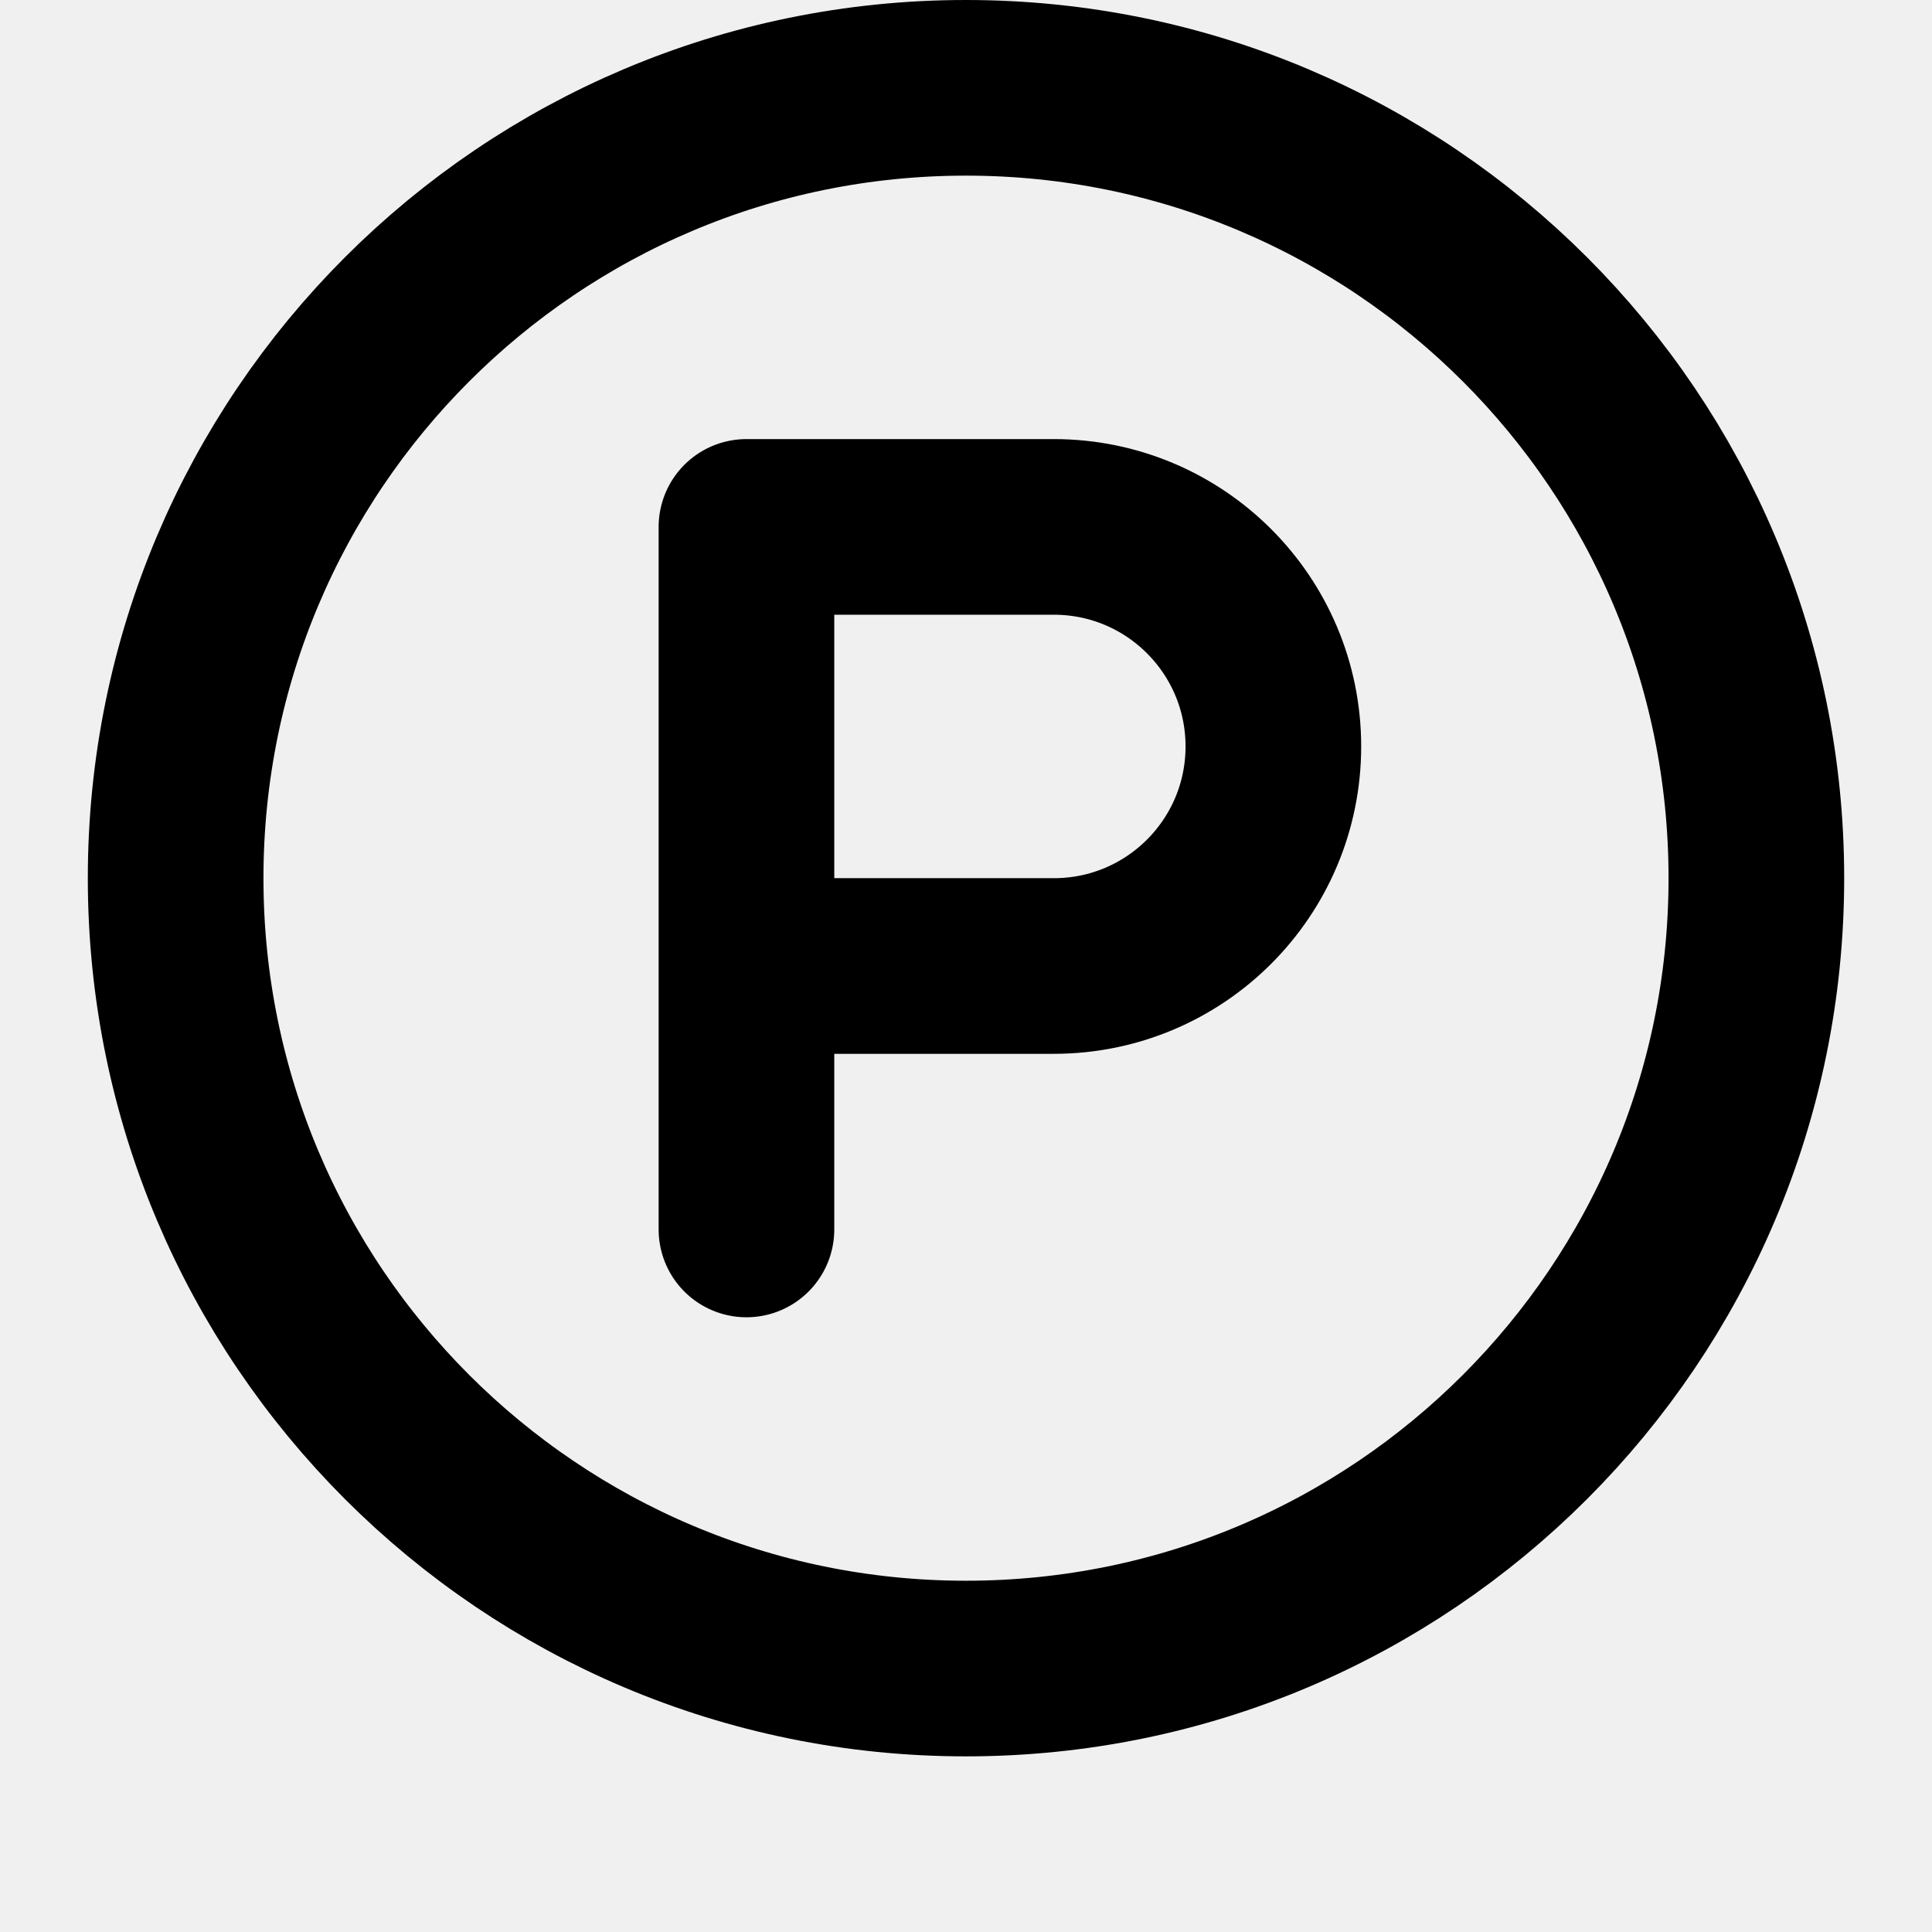
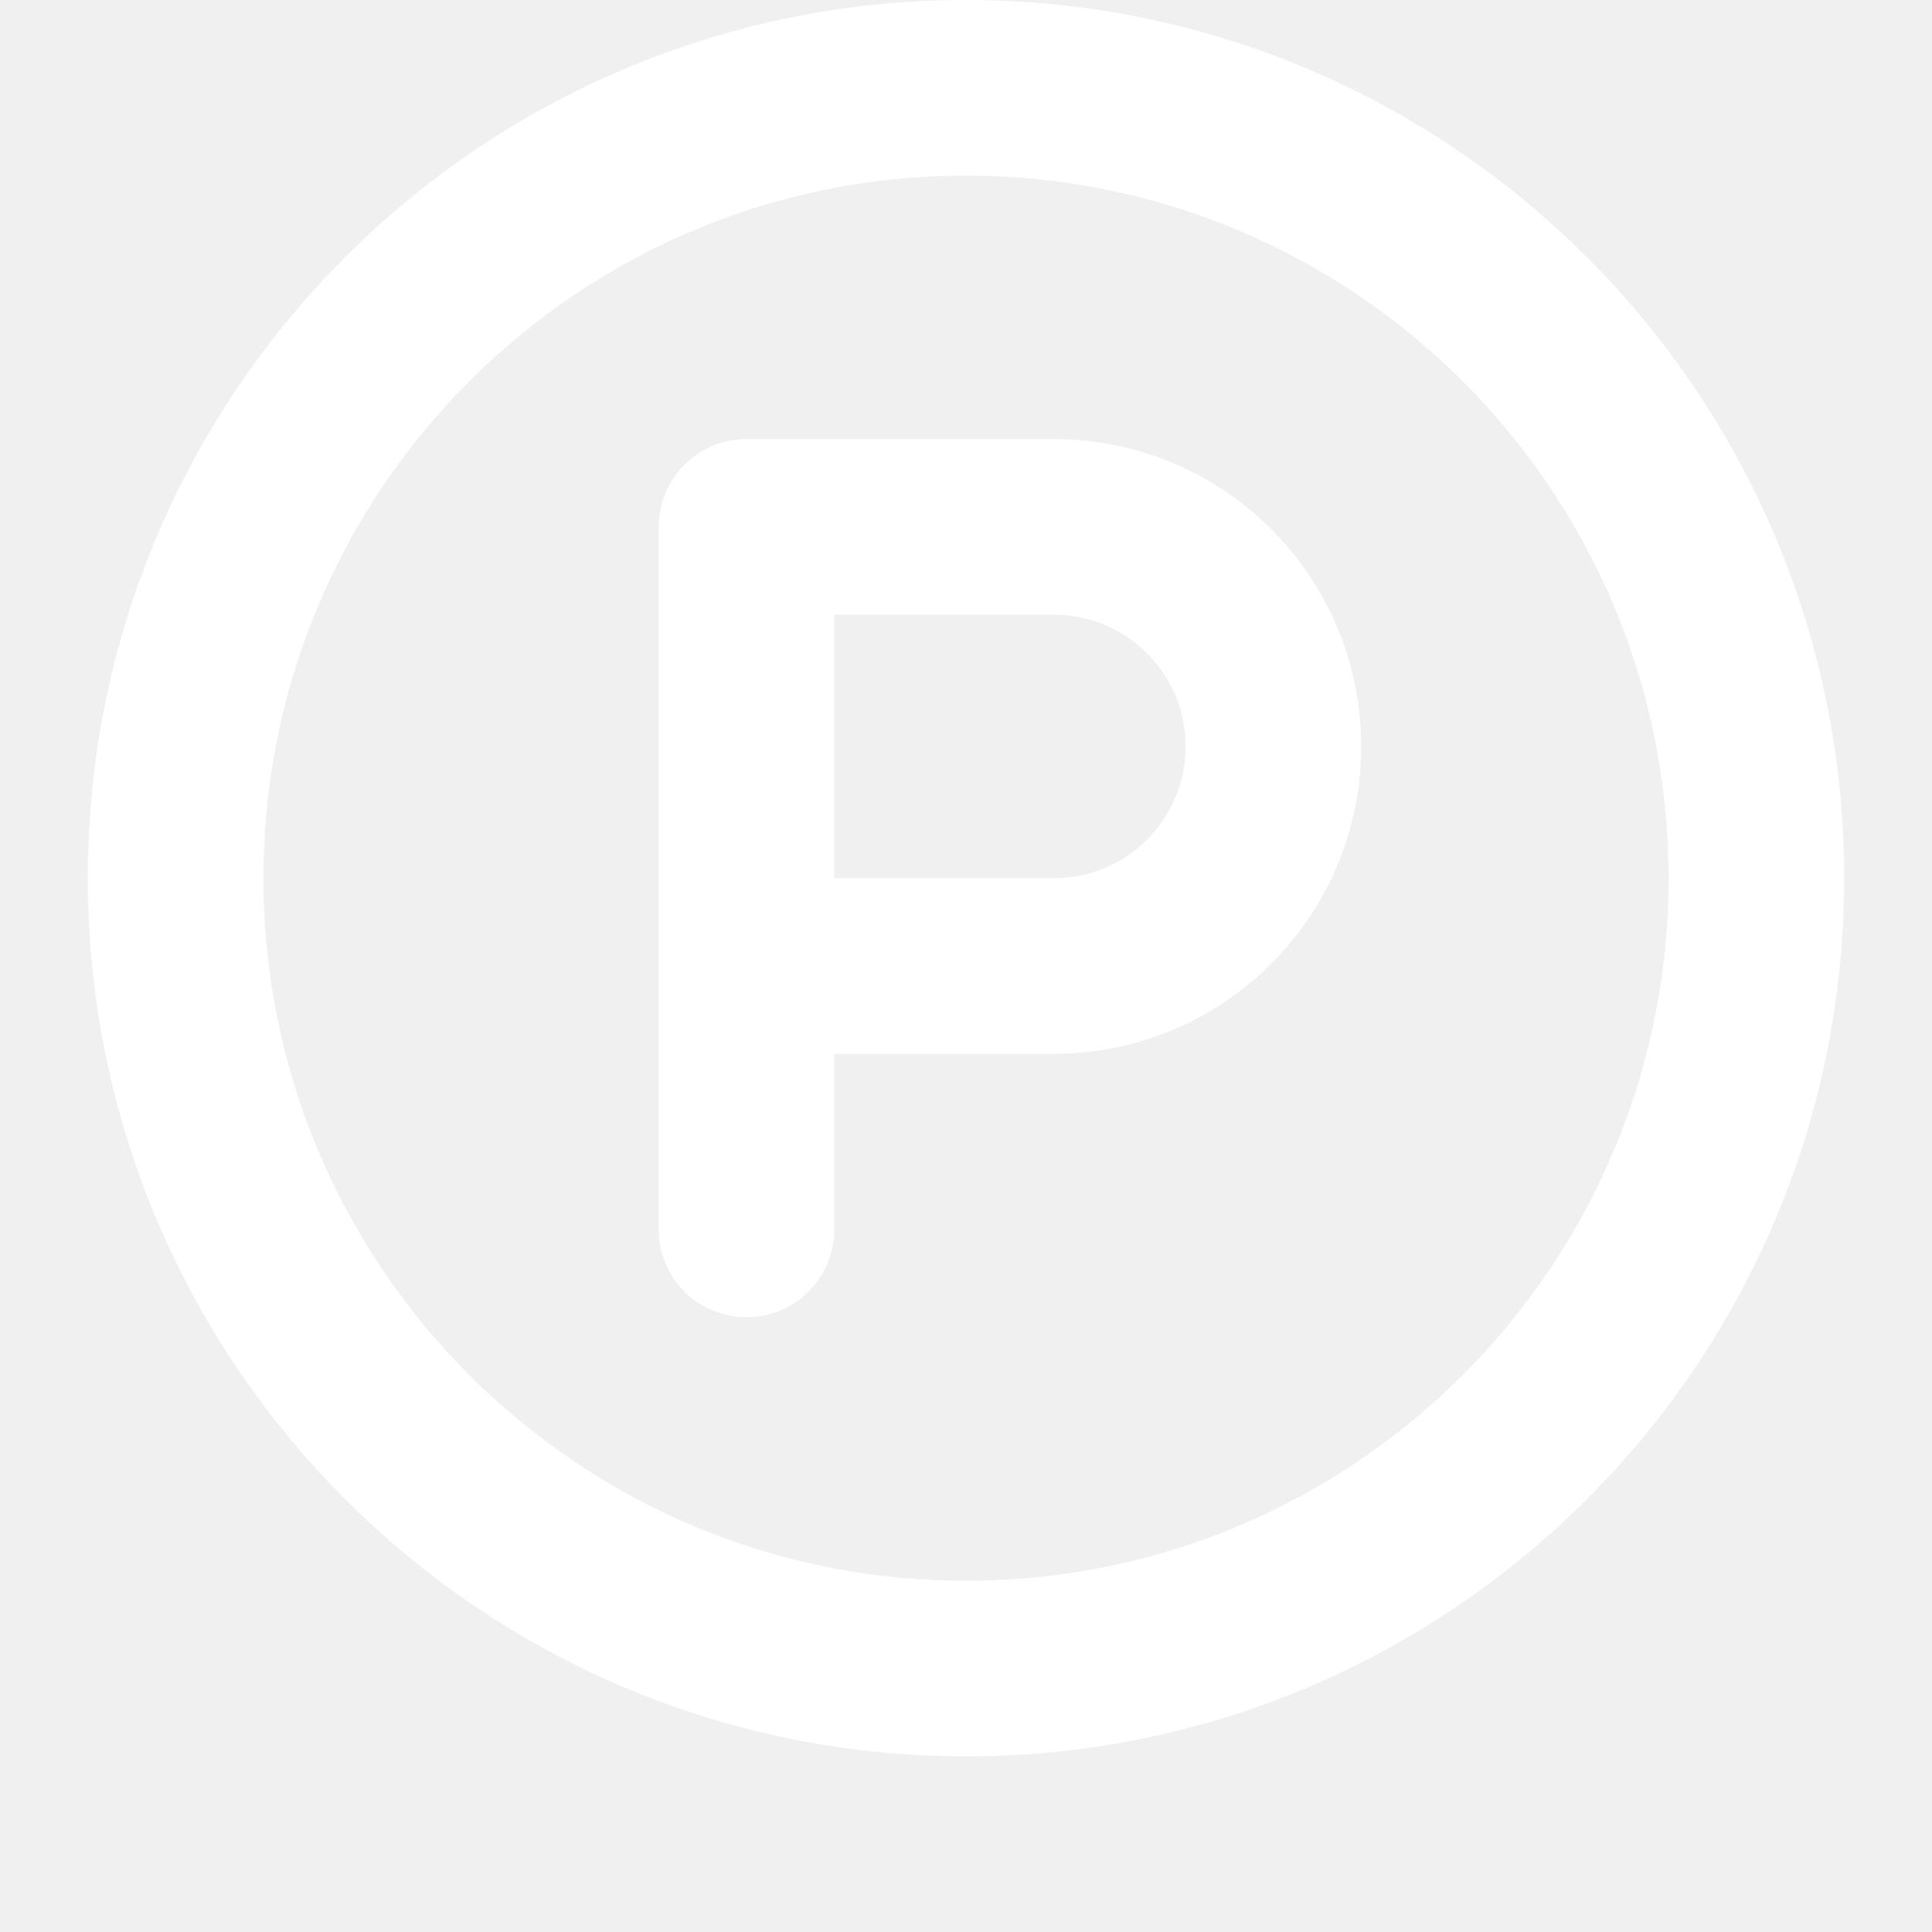
<svg xmlns="http://www.w3.org/2000/svg" width="800px" height="800px" viewBox="1 2 22 22" fill="none">
-   <path d="M9.5 16V8H13C14.381 8 15.5 9.119 15.5 10.5C15.5 11.881 14.381 13 13 13H9.5M21 12C21 16.971 16.971 21 12 21C7.029 21 3 16.971 3 12C3 7.029 7.029 3 12 3C16.971 3 21 7.029 21 12Z" stroke="#000000" stroke-width="2" stroke-linecap="round" stroke-linejoin="round" />
+   <path d="M9.5 16V8H13C14.381 8 15.5 9.119 15.5 10.5C15.5 11.881 14.381 13 13 13H9.5M21 12C21 16.971 16.971 21 12 21C7.029 21 3 16.971 3 12C3 7.029 7.029 3 12 3C16.971 3 21 7.029 21 12Z" stroke="#FFFFFF" stroke-width="2" stroke-linecap="round" stroke-linejoin="round" />
</svg>
